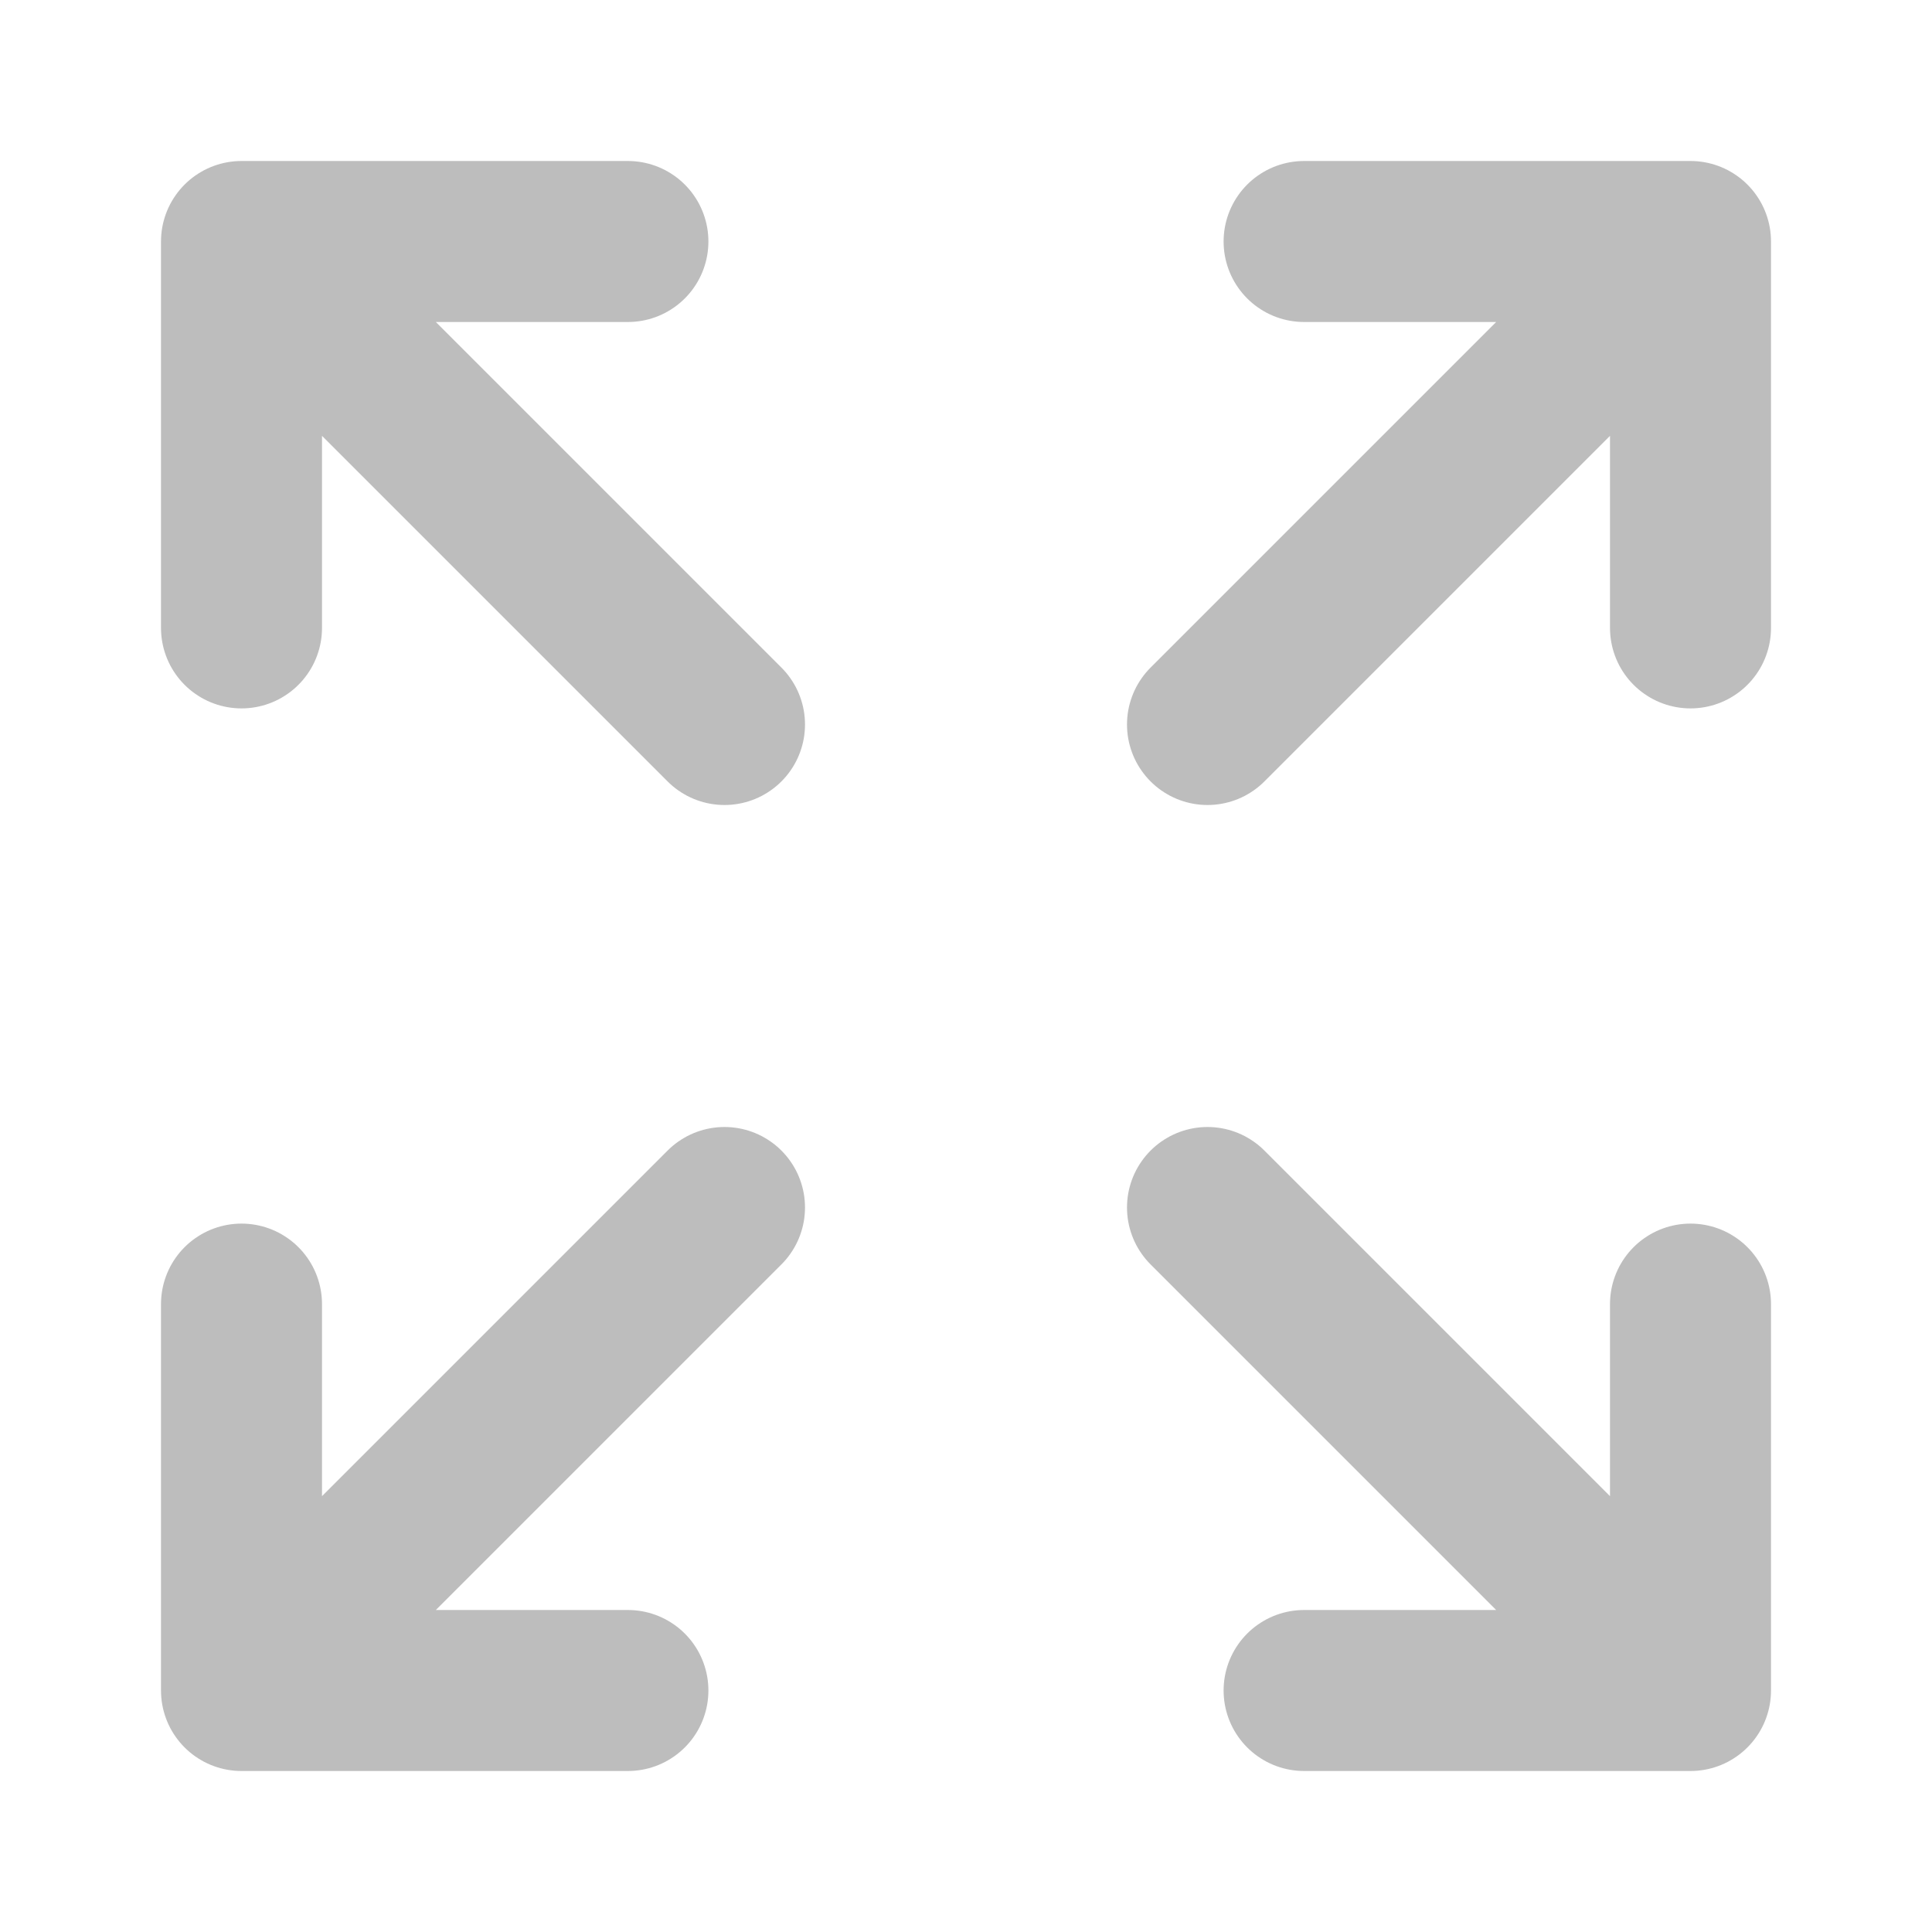
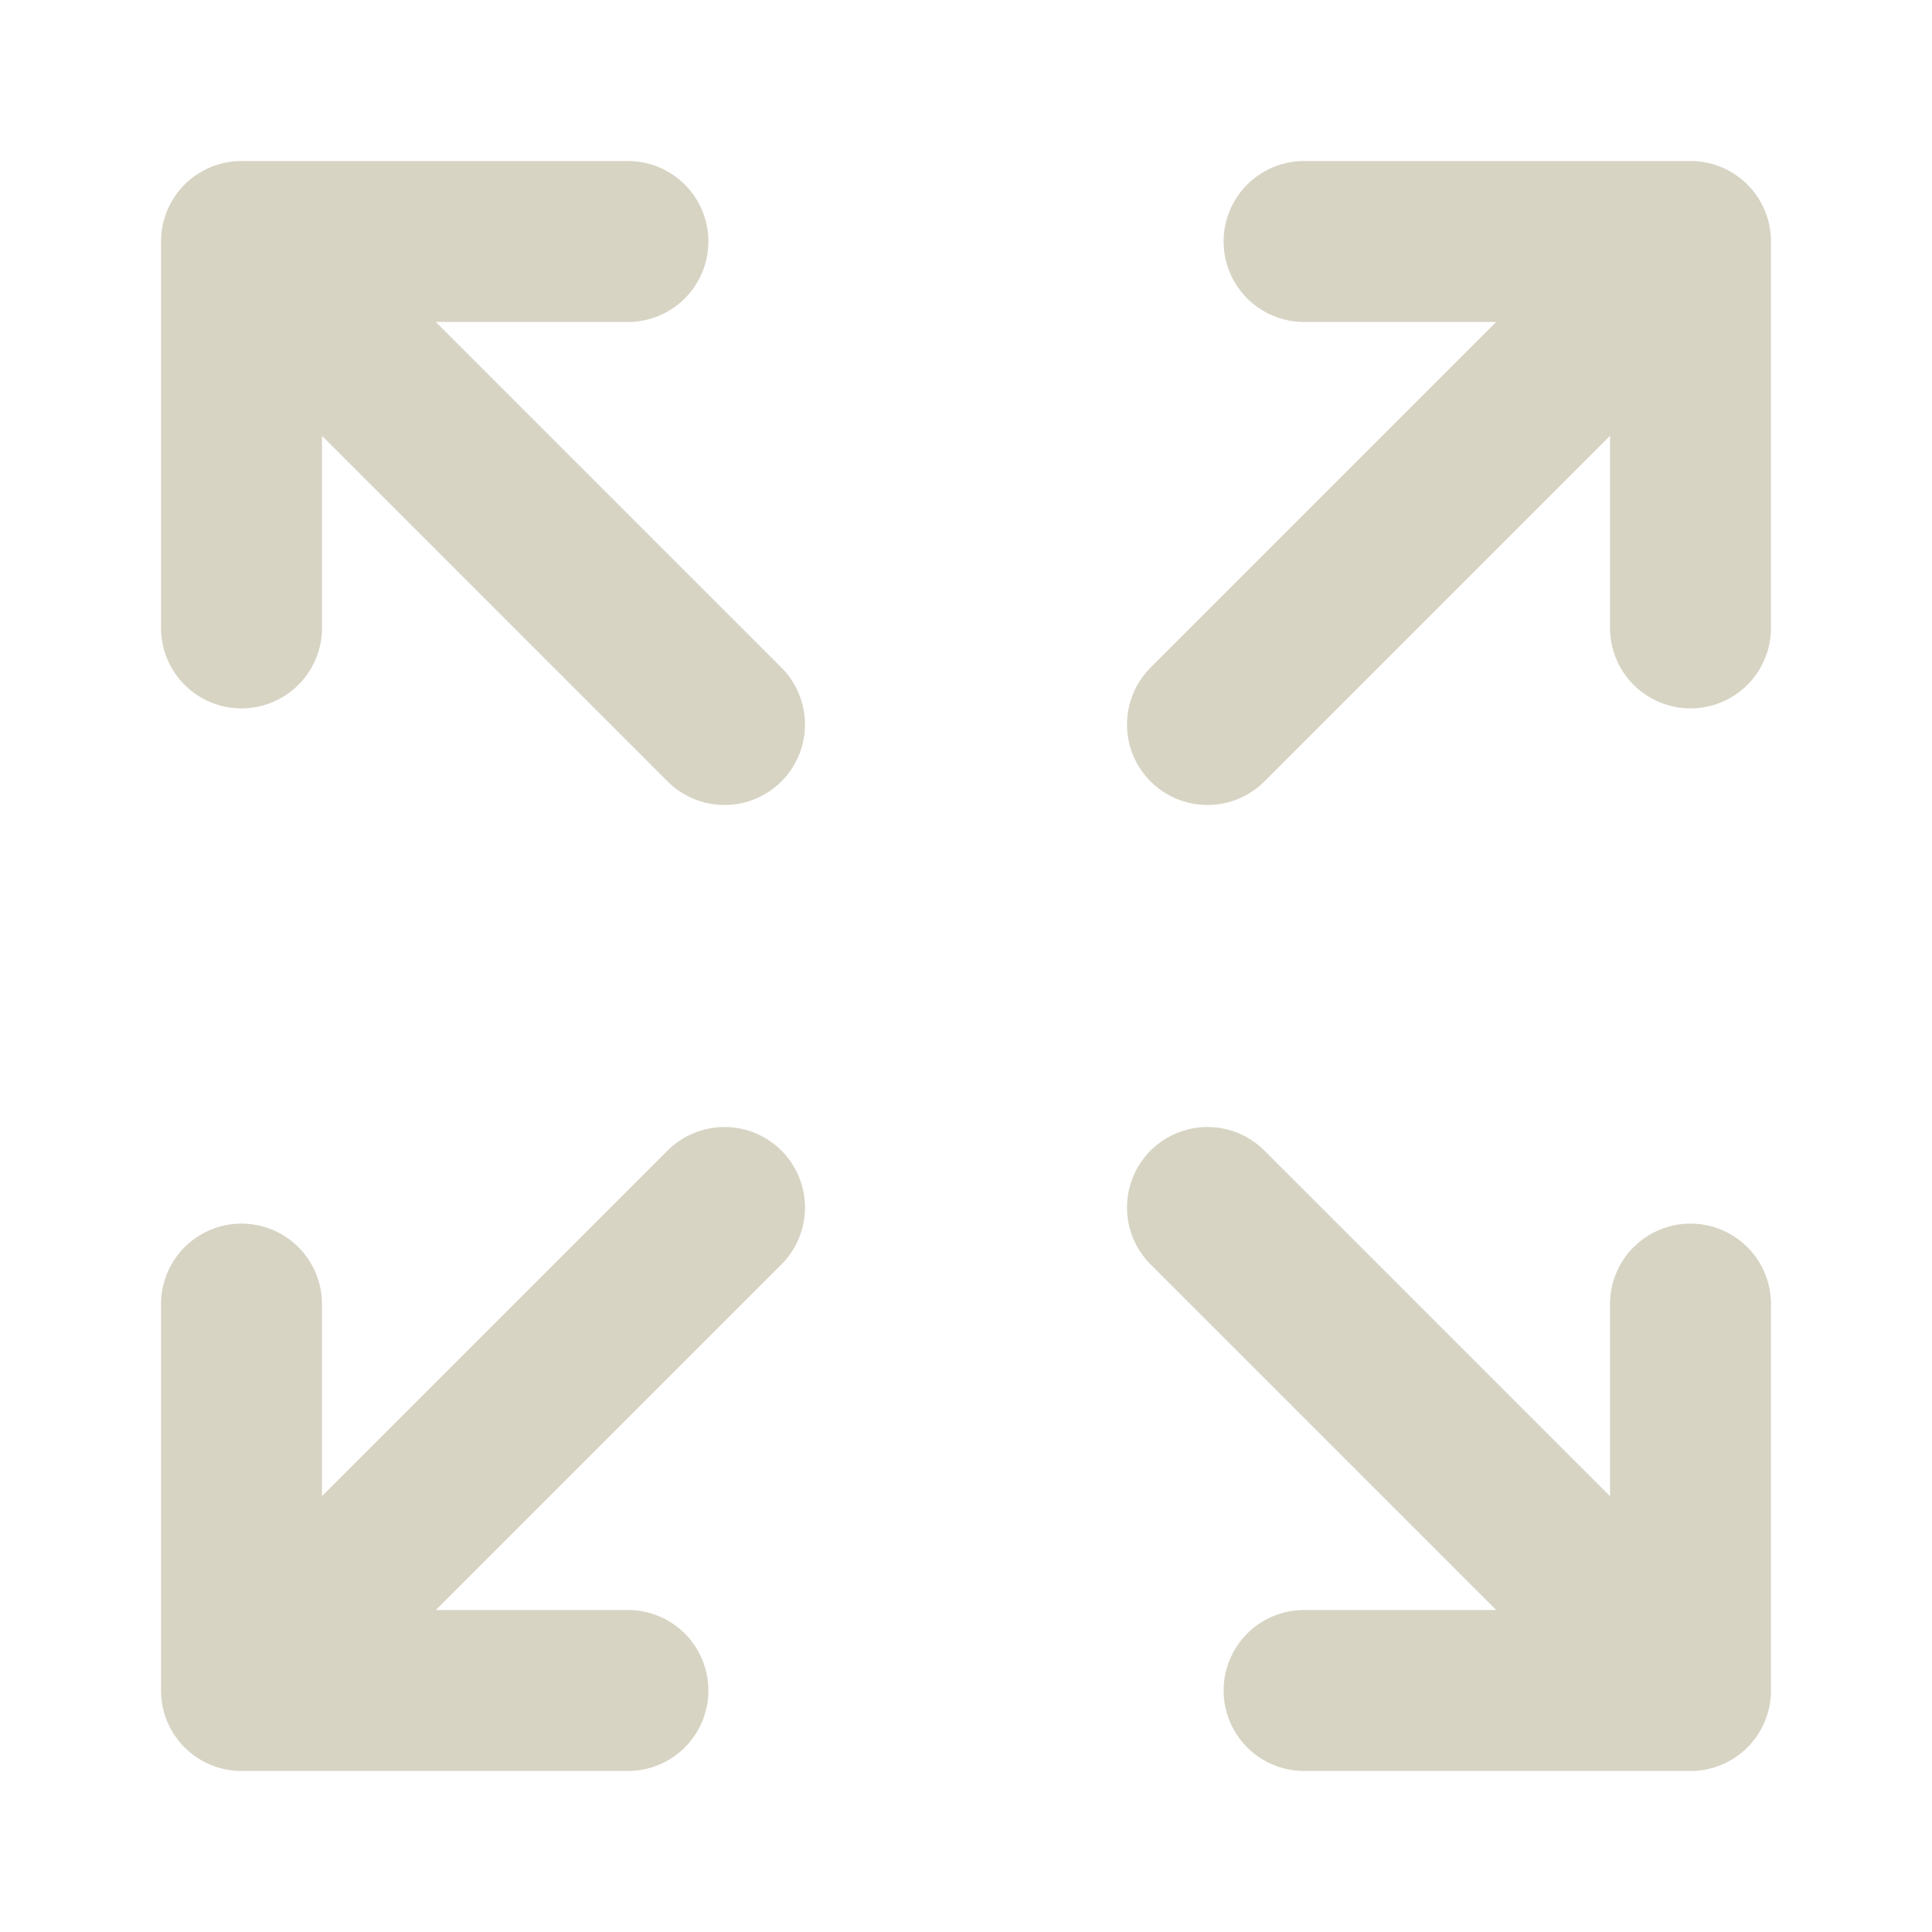
<svg xmlns="http://www.w3.org/2000/svg" width="24" height="24" fill="none" stroke="currentColor" stroke-width="2" stroke-linecap="round" stroke-linejoin="round">
-   <path d="m21 21-6-6m6 6v-4.8m0 4.8h-4.8M3 16.2V21m0 0h4.8M3 21l6-6m12-7.2V3m0 0h-4.8M21 3l-6 6M3 7.8V3m0 0h4.8M3 3l6 6" style="stroke:#bdbdbd;stroke-opacity:1" />
+   <path d="m21 21-6-6m6 6v-4.8m0 4.8h-4.8M3 16.2V21m0 0h4.8M3 21l6-6m12-7.2V3m0 0h-4.8M21 3l-6 6M3 7.8V3m0 0h4.8M3 3l6 6" style="stroke:#d8d4c4;stroke-opacity:1" />
</svg>
